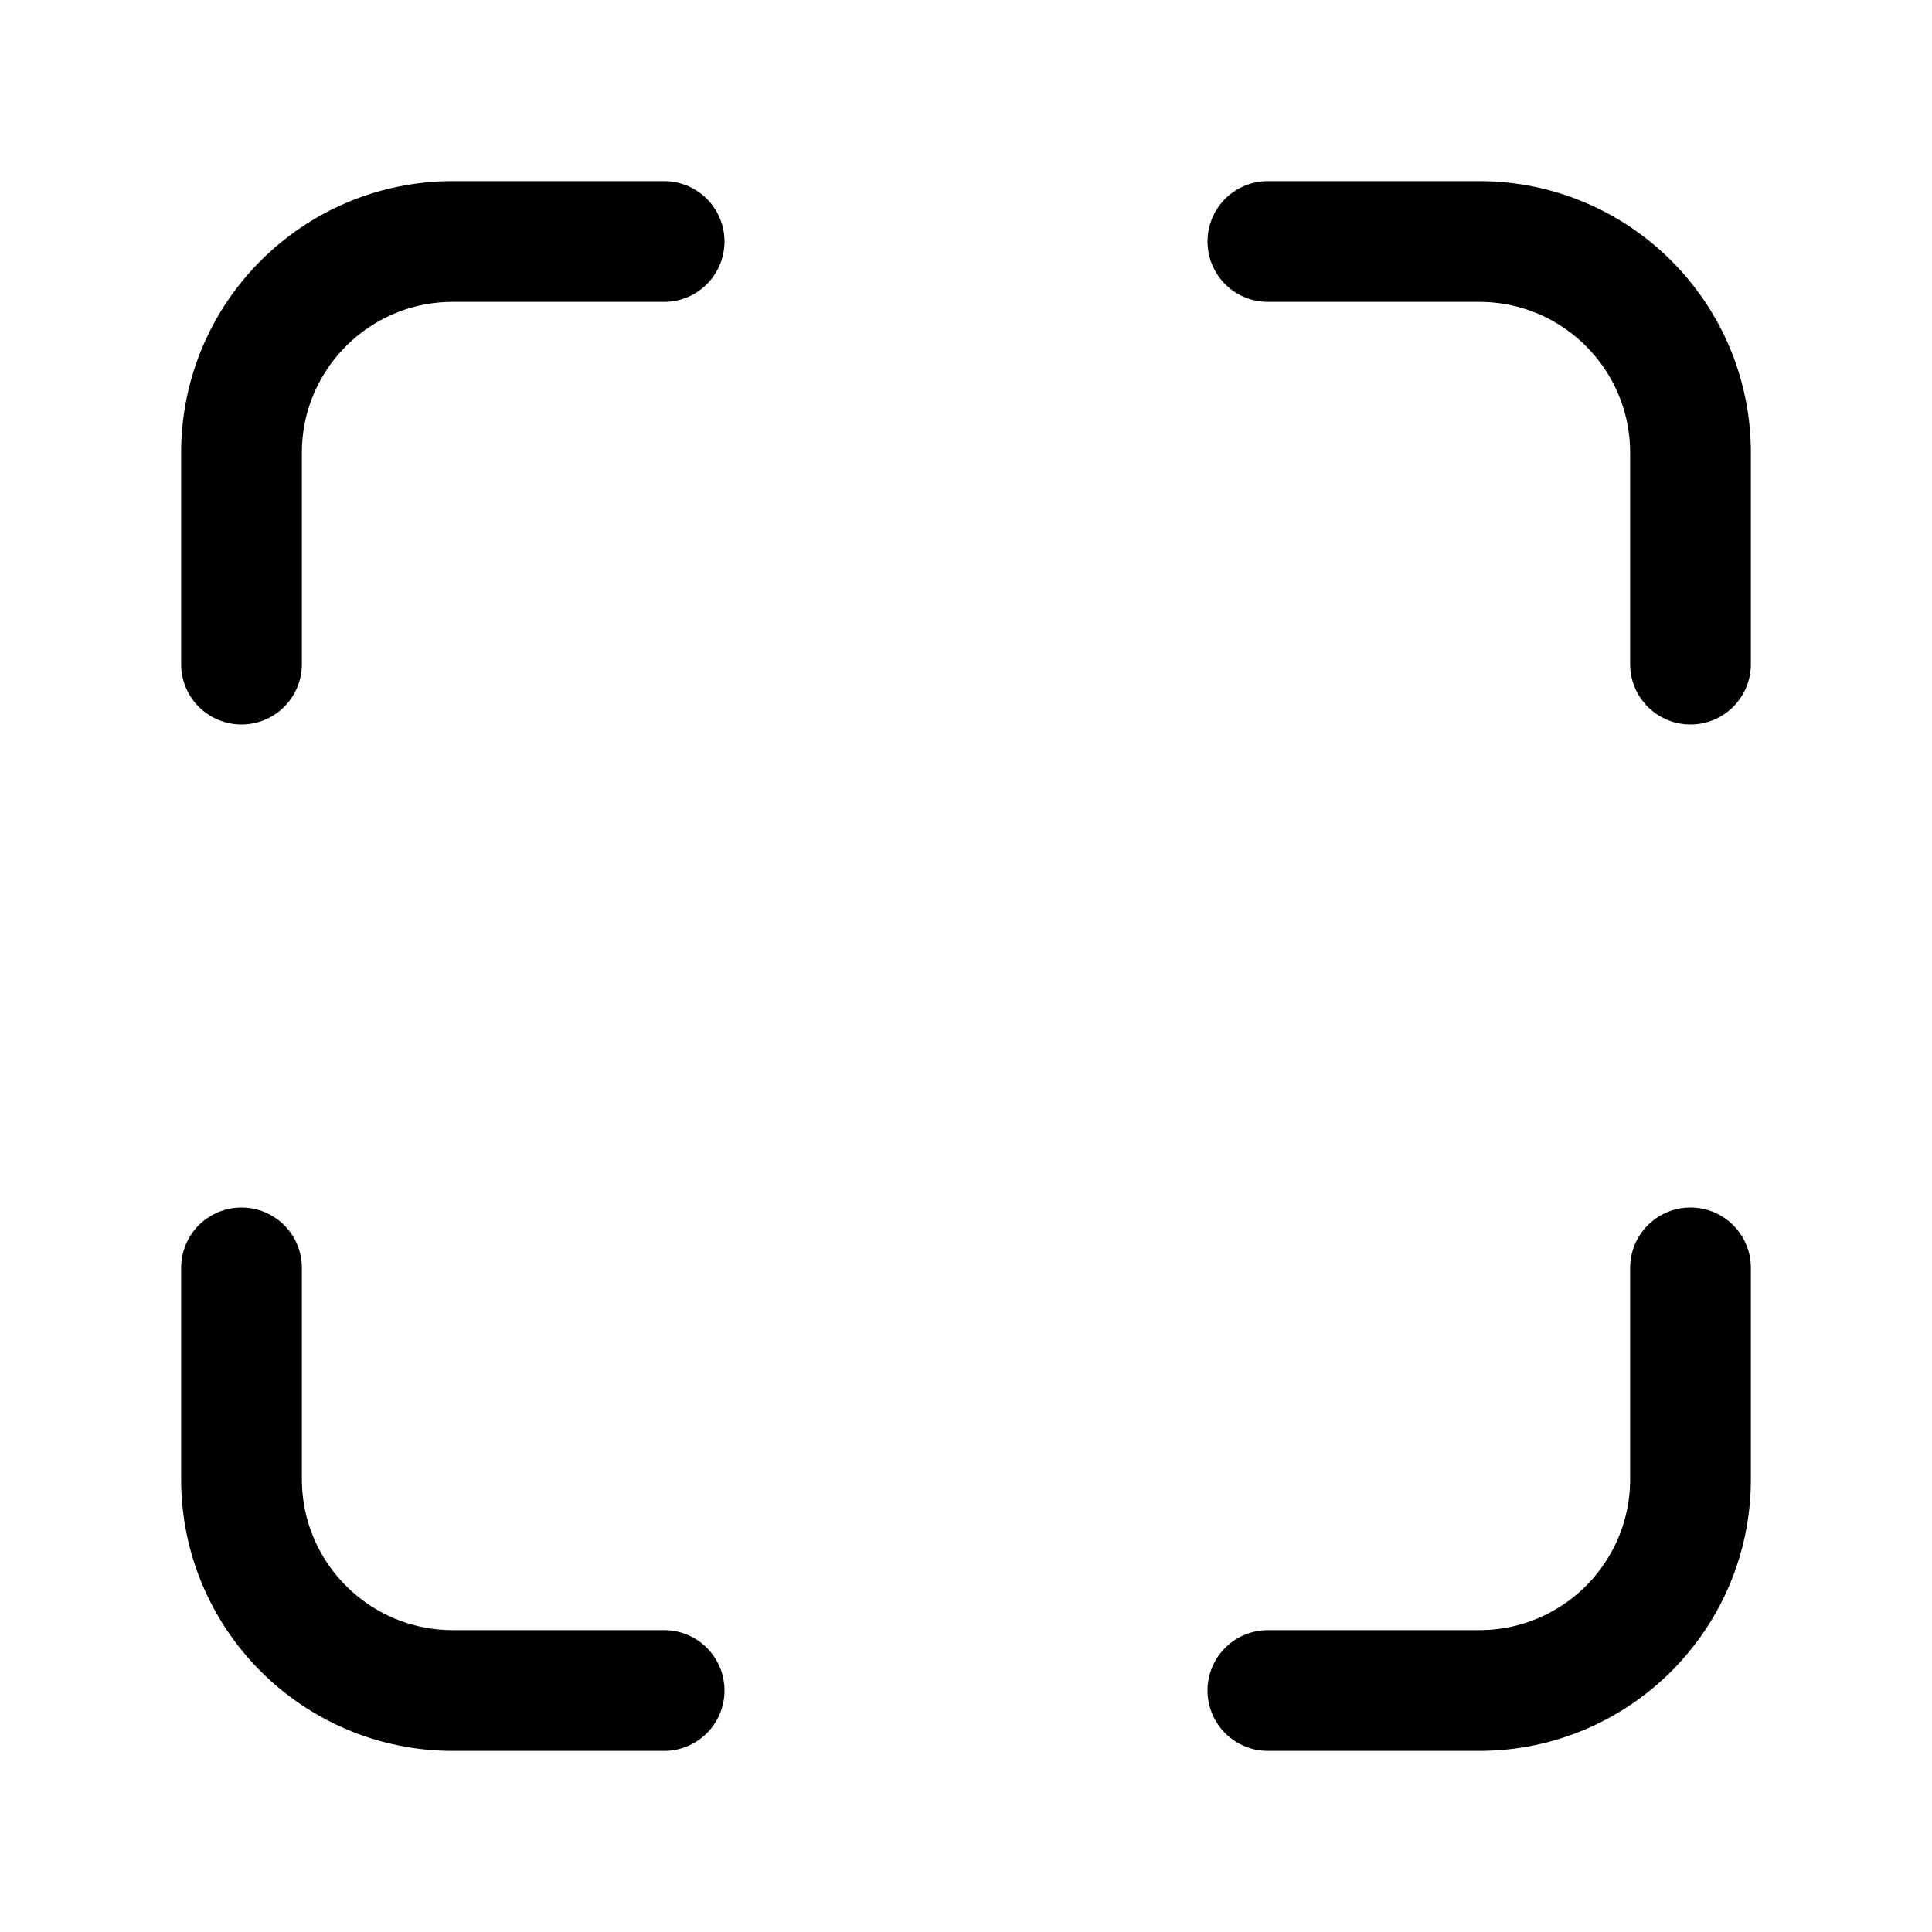
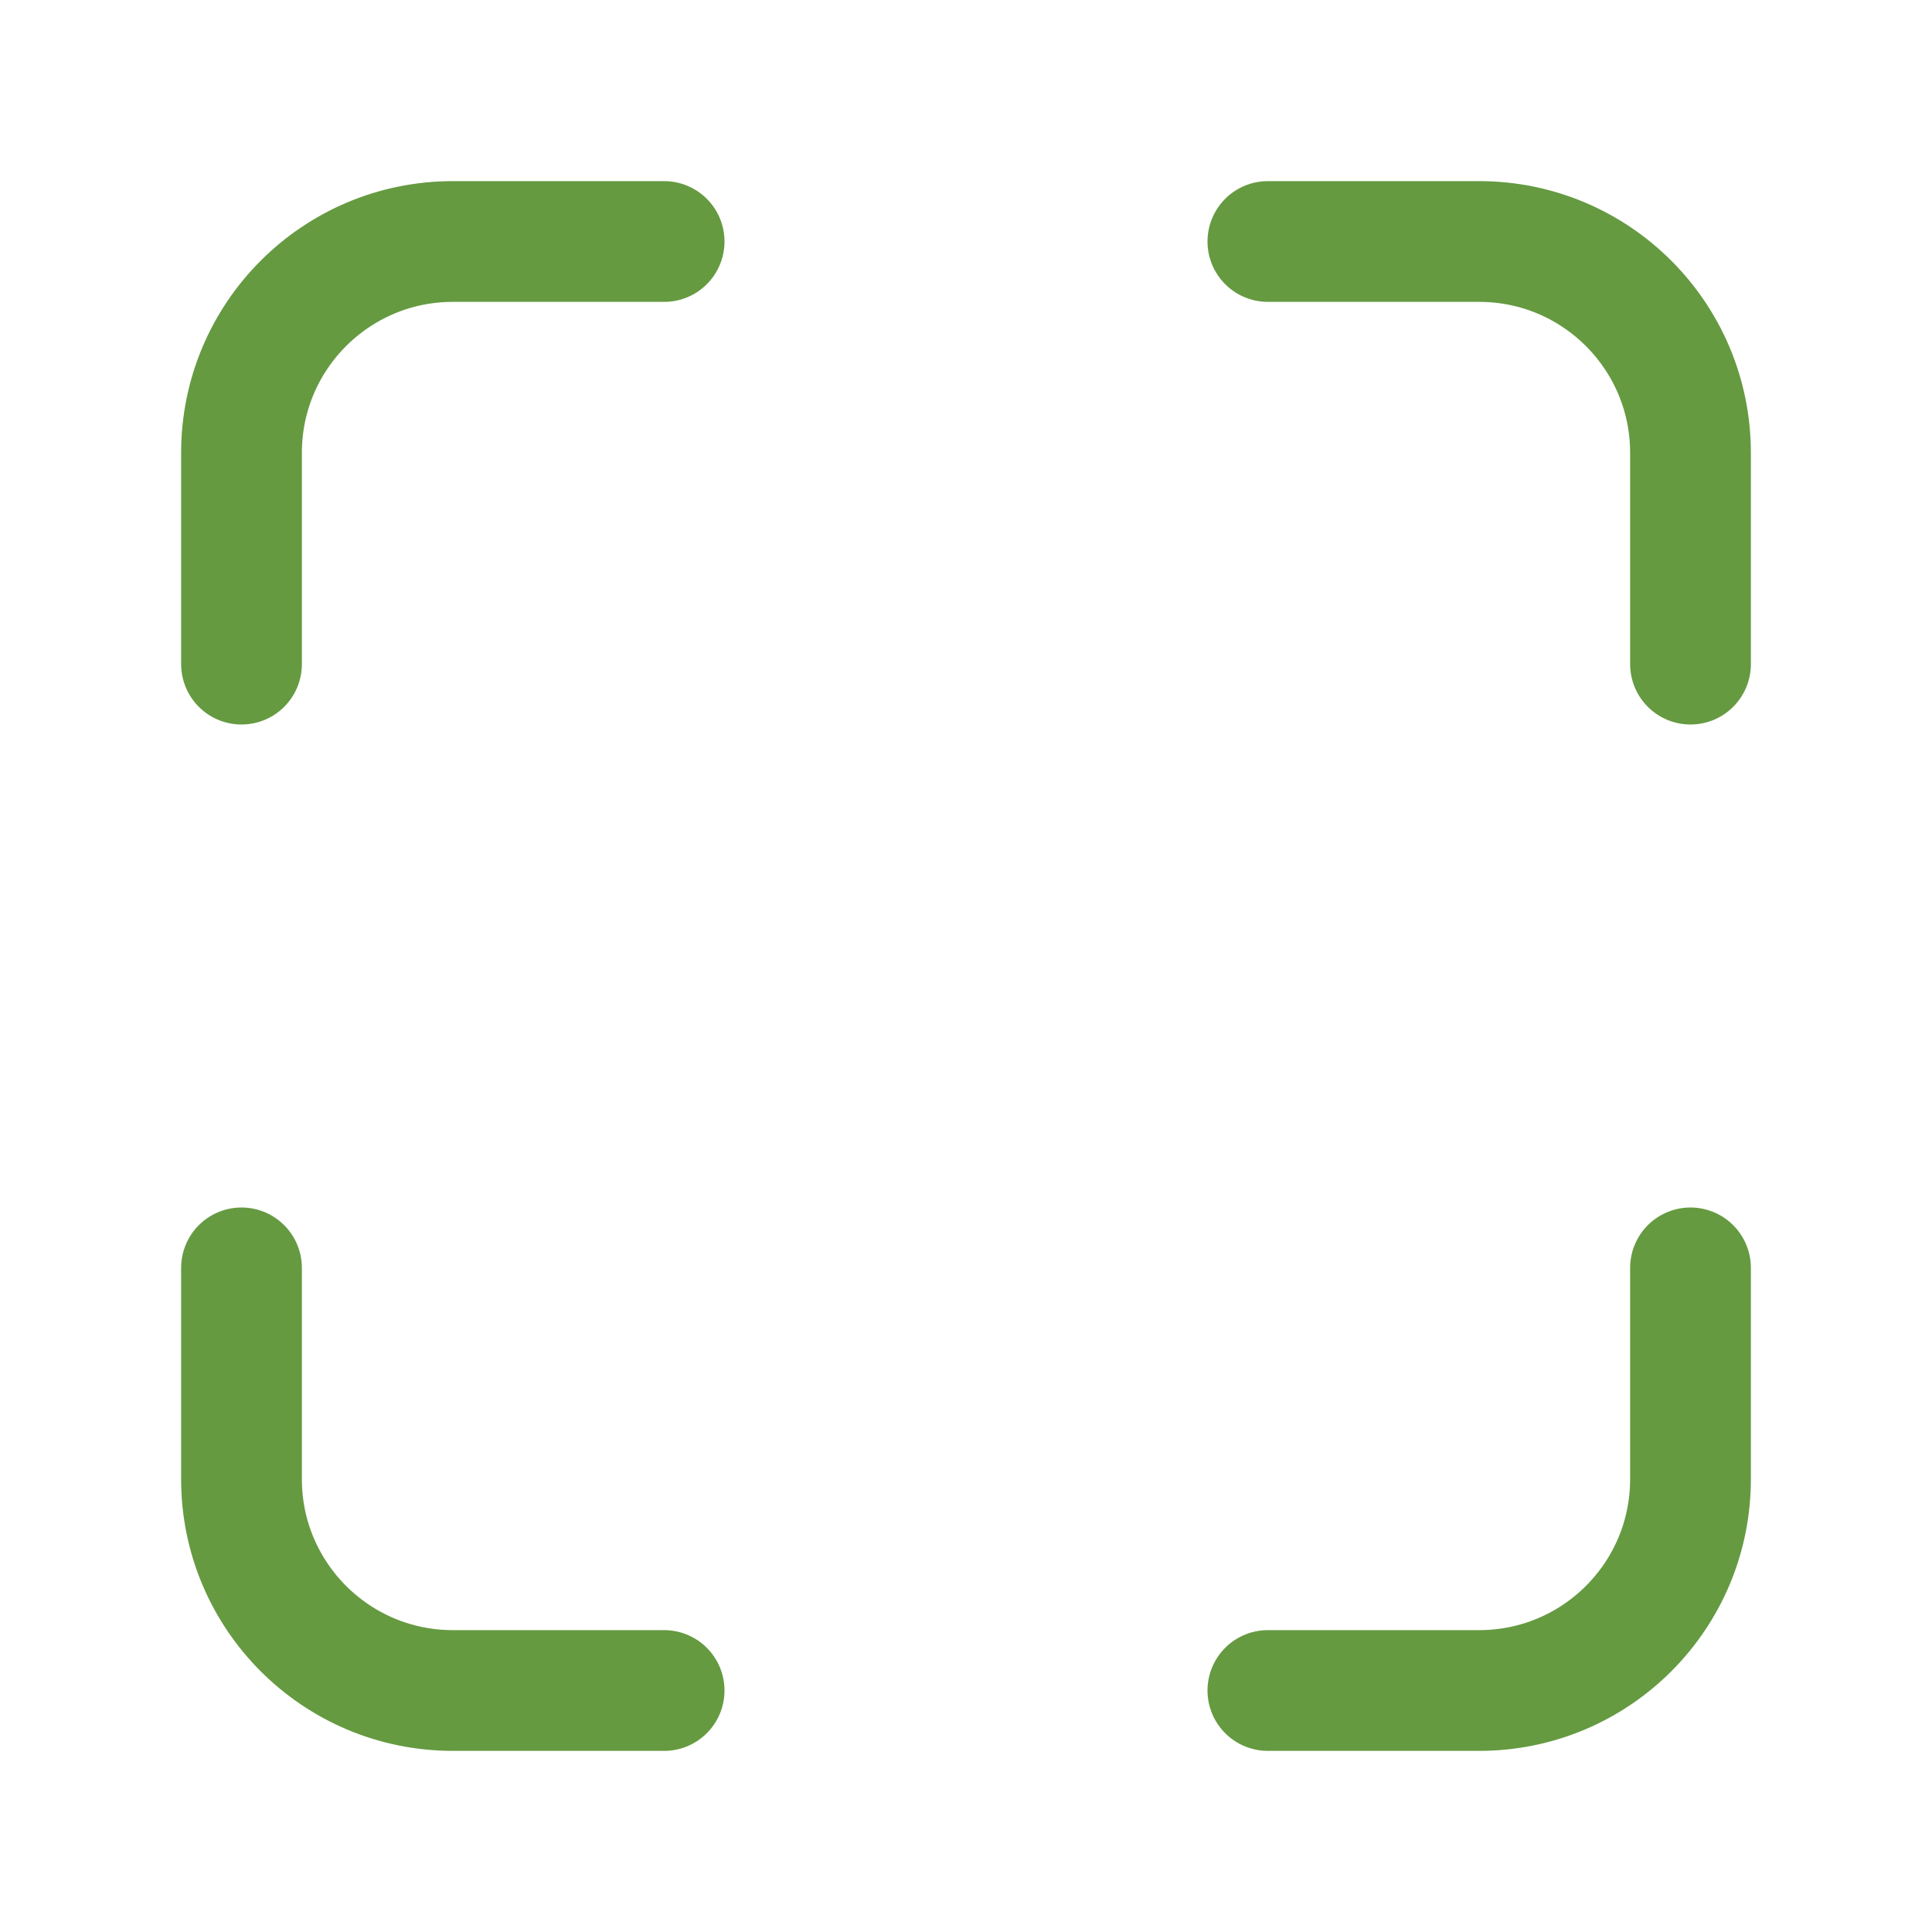
<svg xmlns="http://www.w3.org/2000/svg" class="ionicon" viewBox="0 0 512 512">
-   <path d="M336 448h56a56 56 0 0056-56v-56M448 176v-56a56 56 0 00-56-56h-56M176 448h-56a56 56 0 01-56-56v-56M64 176v-56a56 56 0 0156-56h56" fill="none" stroke="currentColor" stroke-linecap="round" stroke-linejoin="round" stroke-width="32" />
+   <path d="M336 448h56a56 56 0 0056-56v-56M448 176v-56a56 56 0 00-56-56h-56M176 448h-56a56 56 0 01-56-56v-56M64 176v-56a56 56 0 0156-56h56" fill="none" stroke="#659A41" stroke-linecap="round" stroke-linejoin="round" stroke-width="32" />
</svg>
